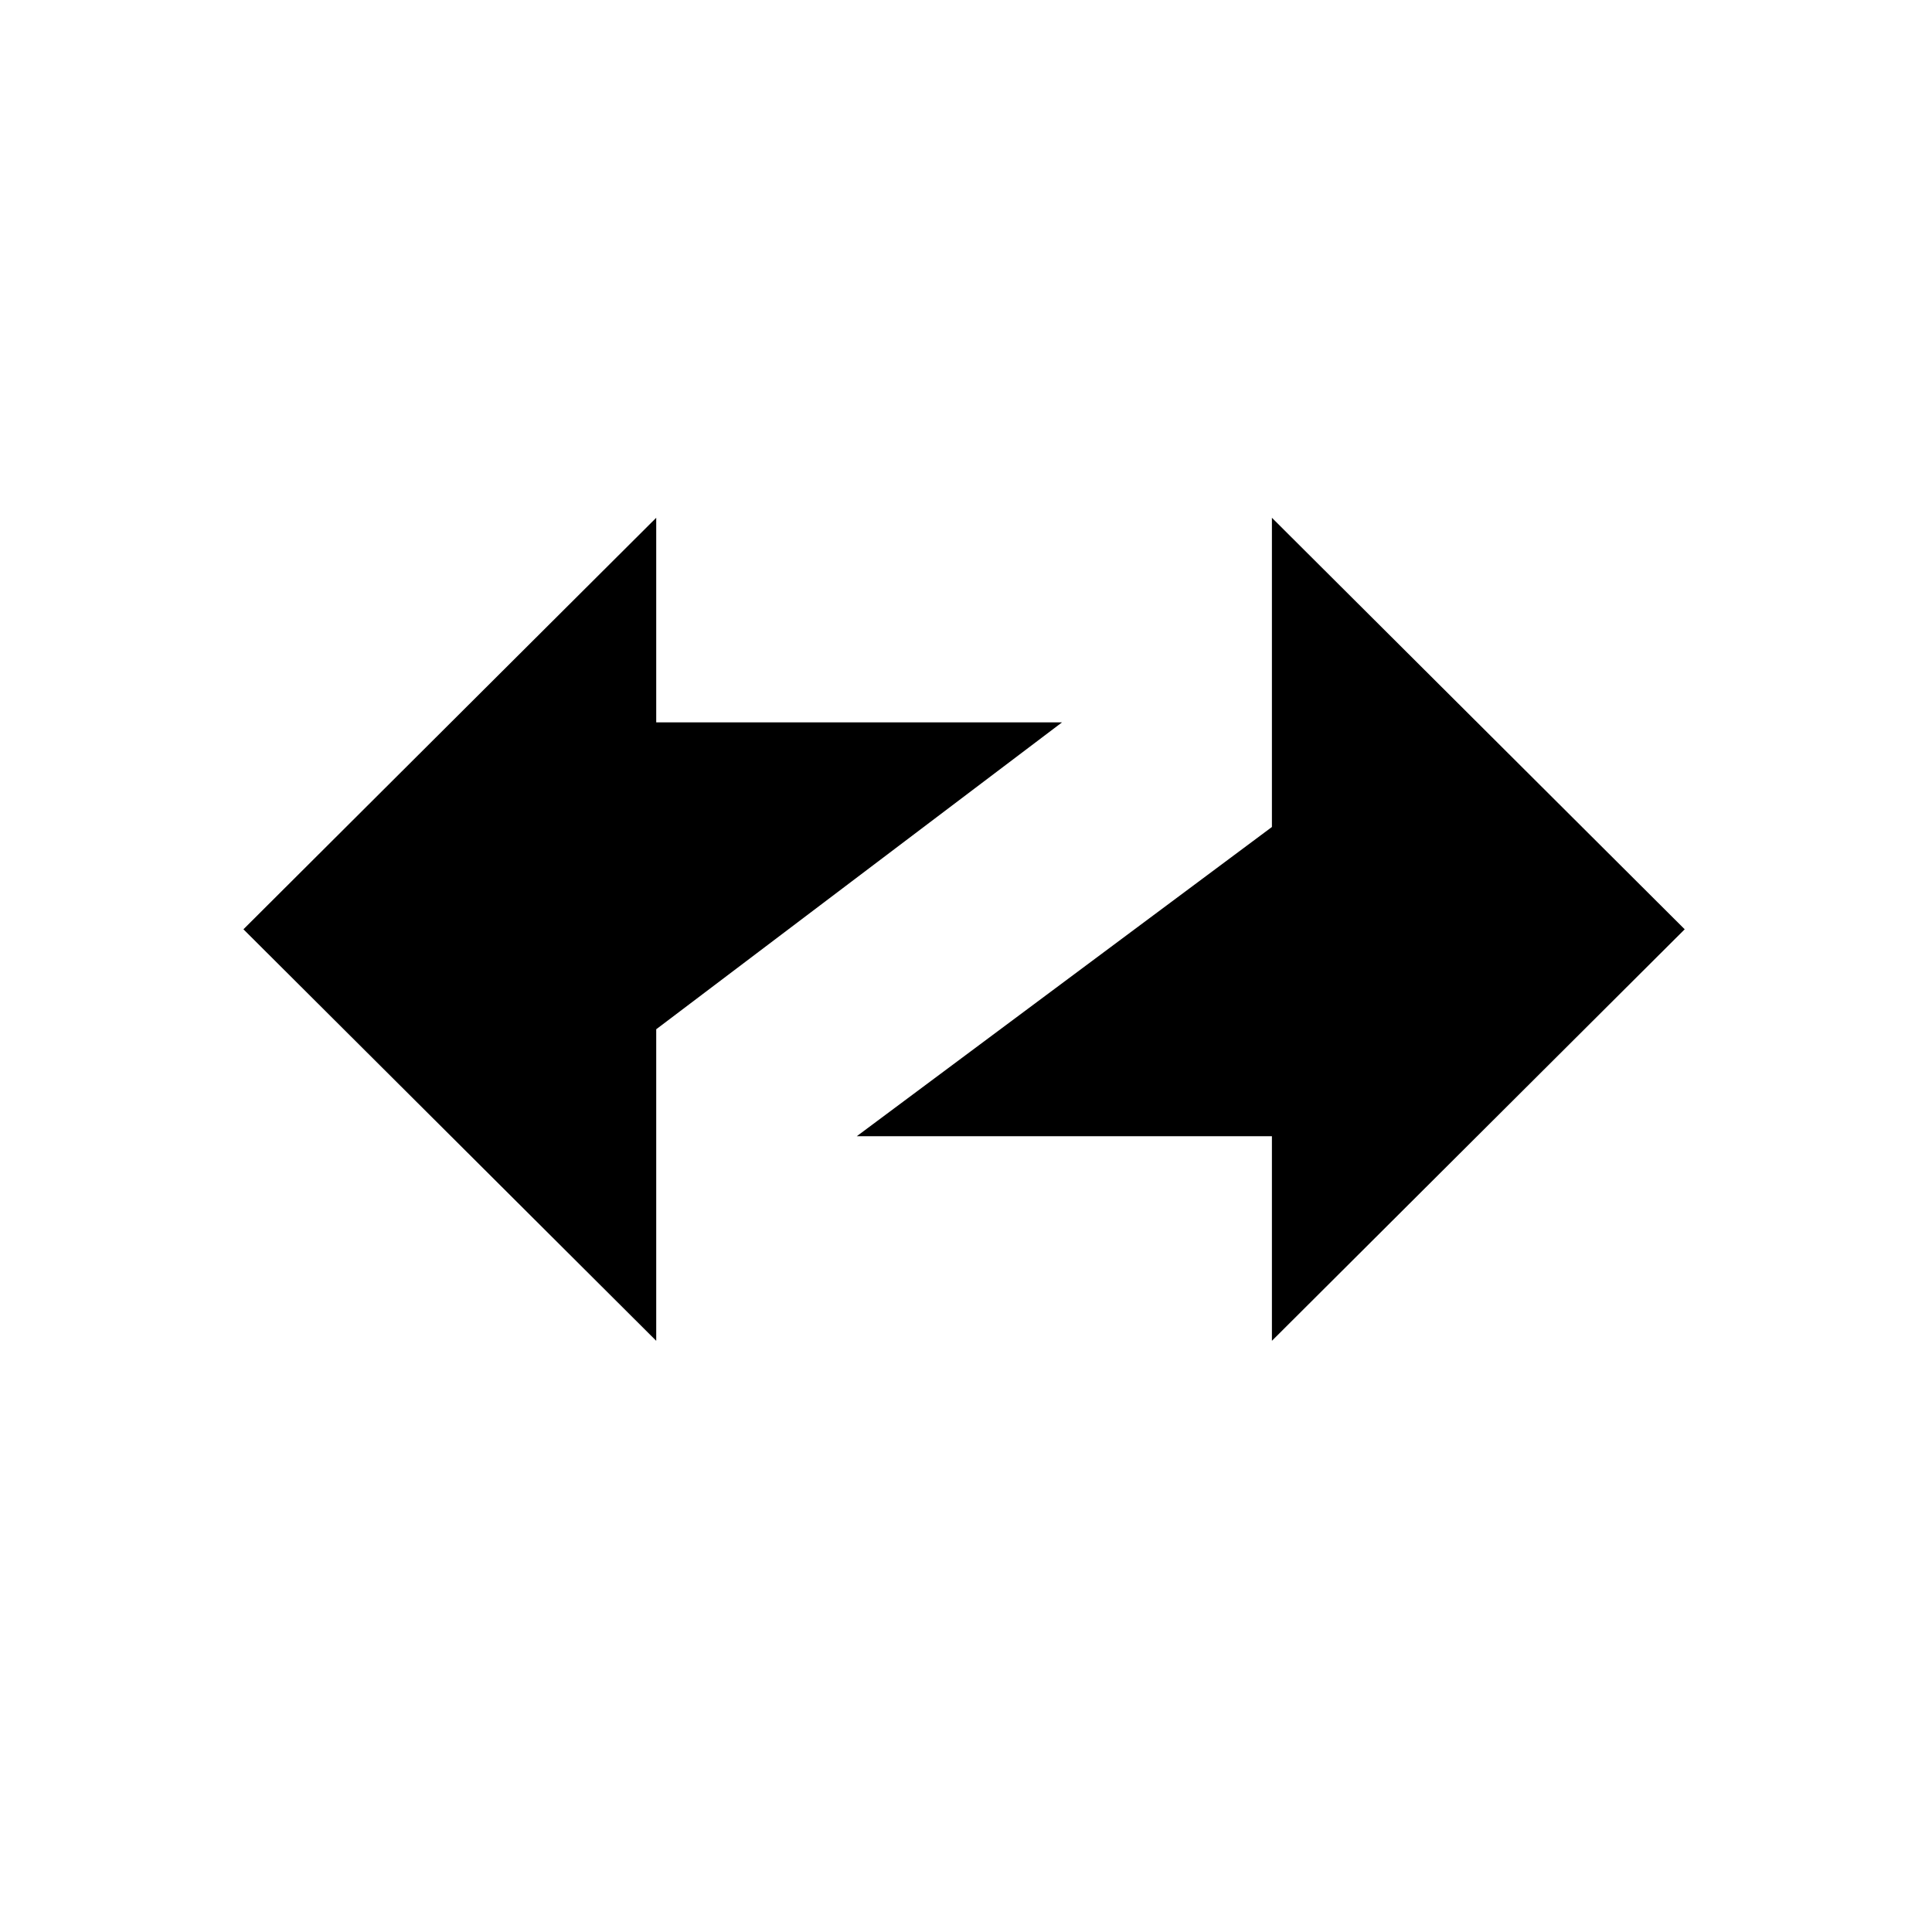
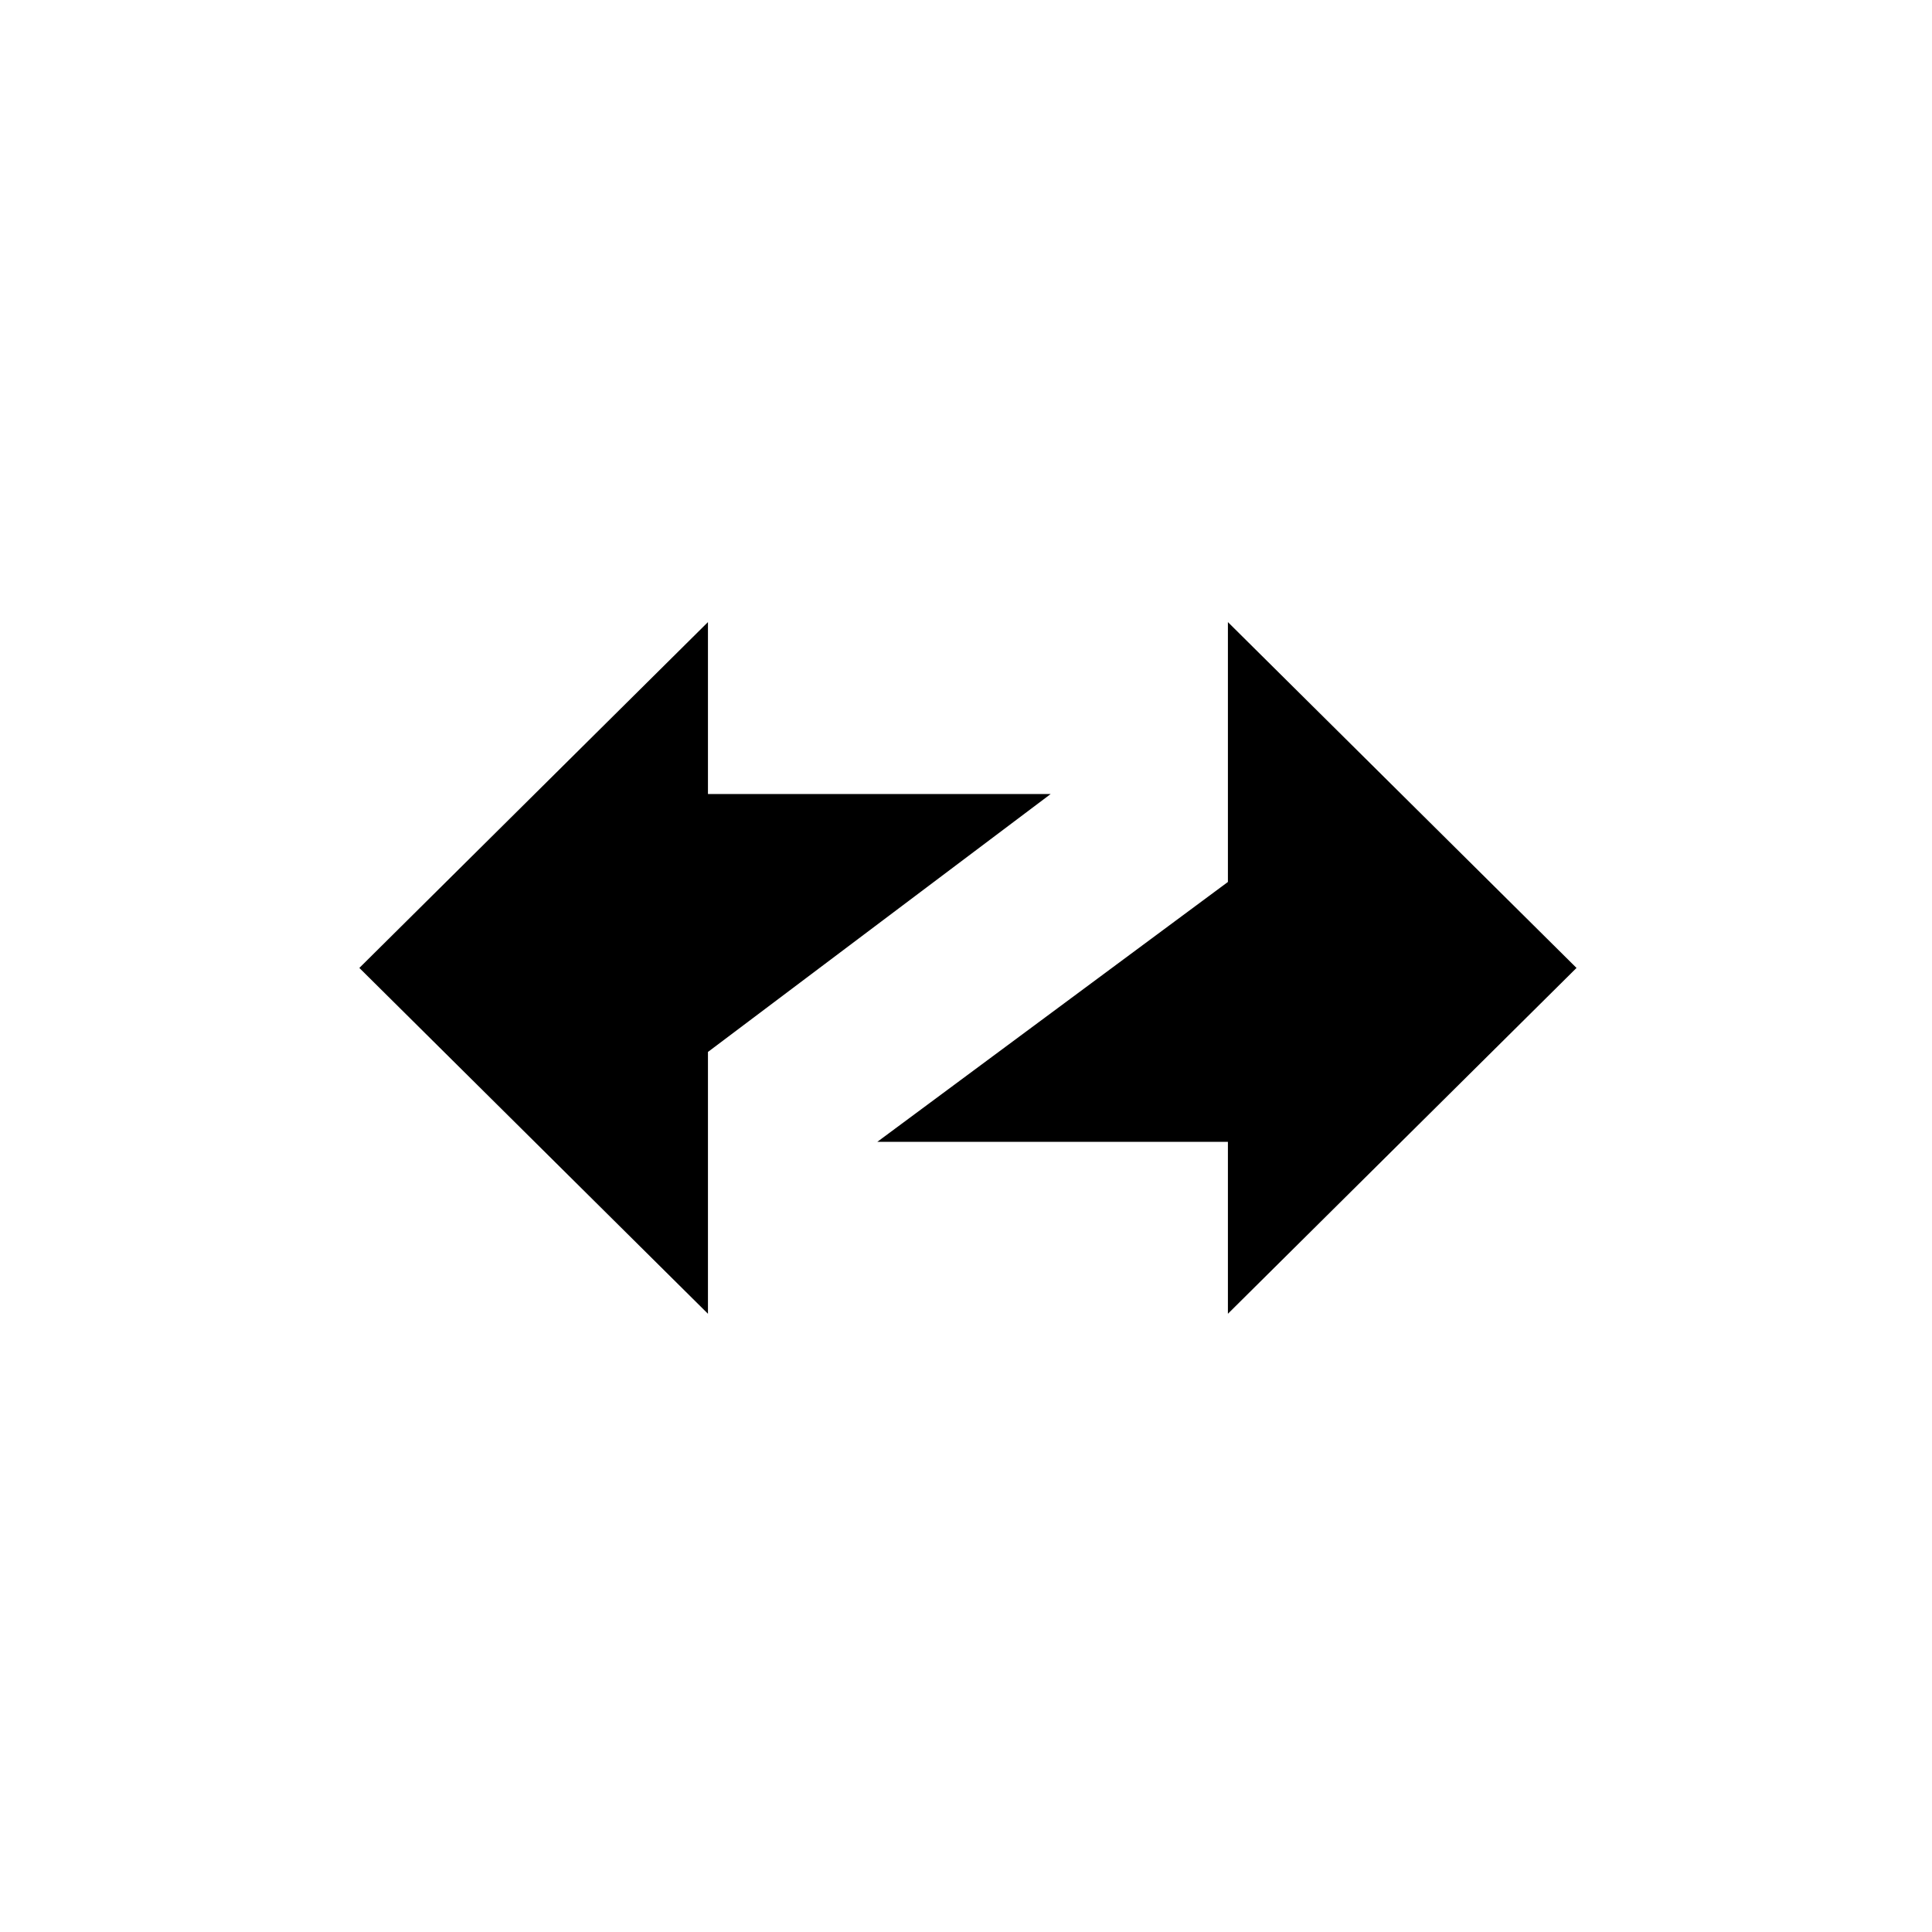
<svg xmlns="http://www.w3.org/2000/svg" width="500" height="500" viewBox="0 0 500 500" fill="none">
  <rect width="500" height="500" fill="white" />
-   <path d="M169.83 186.949V136.407V134L63 240.5L169.83 347V266.373L274.85 186.949H169.83Z" fill="black" />
-   <path d="M329.17 214.025L221.736 294.051H329.17V347L436 240.5L329.17 134V214.025Z" fill="black" />
+   <path d="M183.218 205.497V163.023V161L93 250.5L183.218 340V272.243L271.908 205.497H183.218Z" fill="black" />
+   <path d="M317.782 228.251L227.053 295.503H317.782V340L408 250.5L317.782 161V228.251Z" fill="black" />
</svg>
